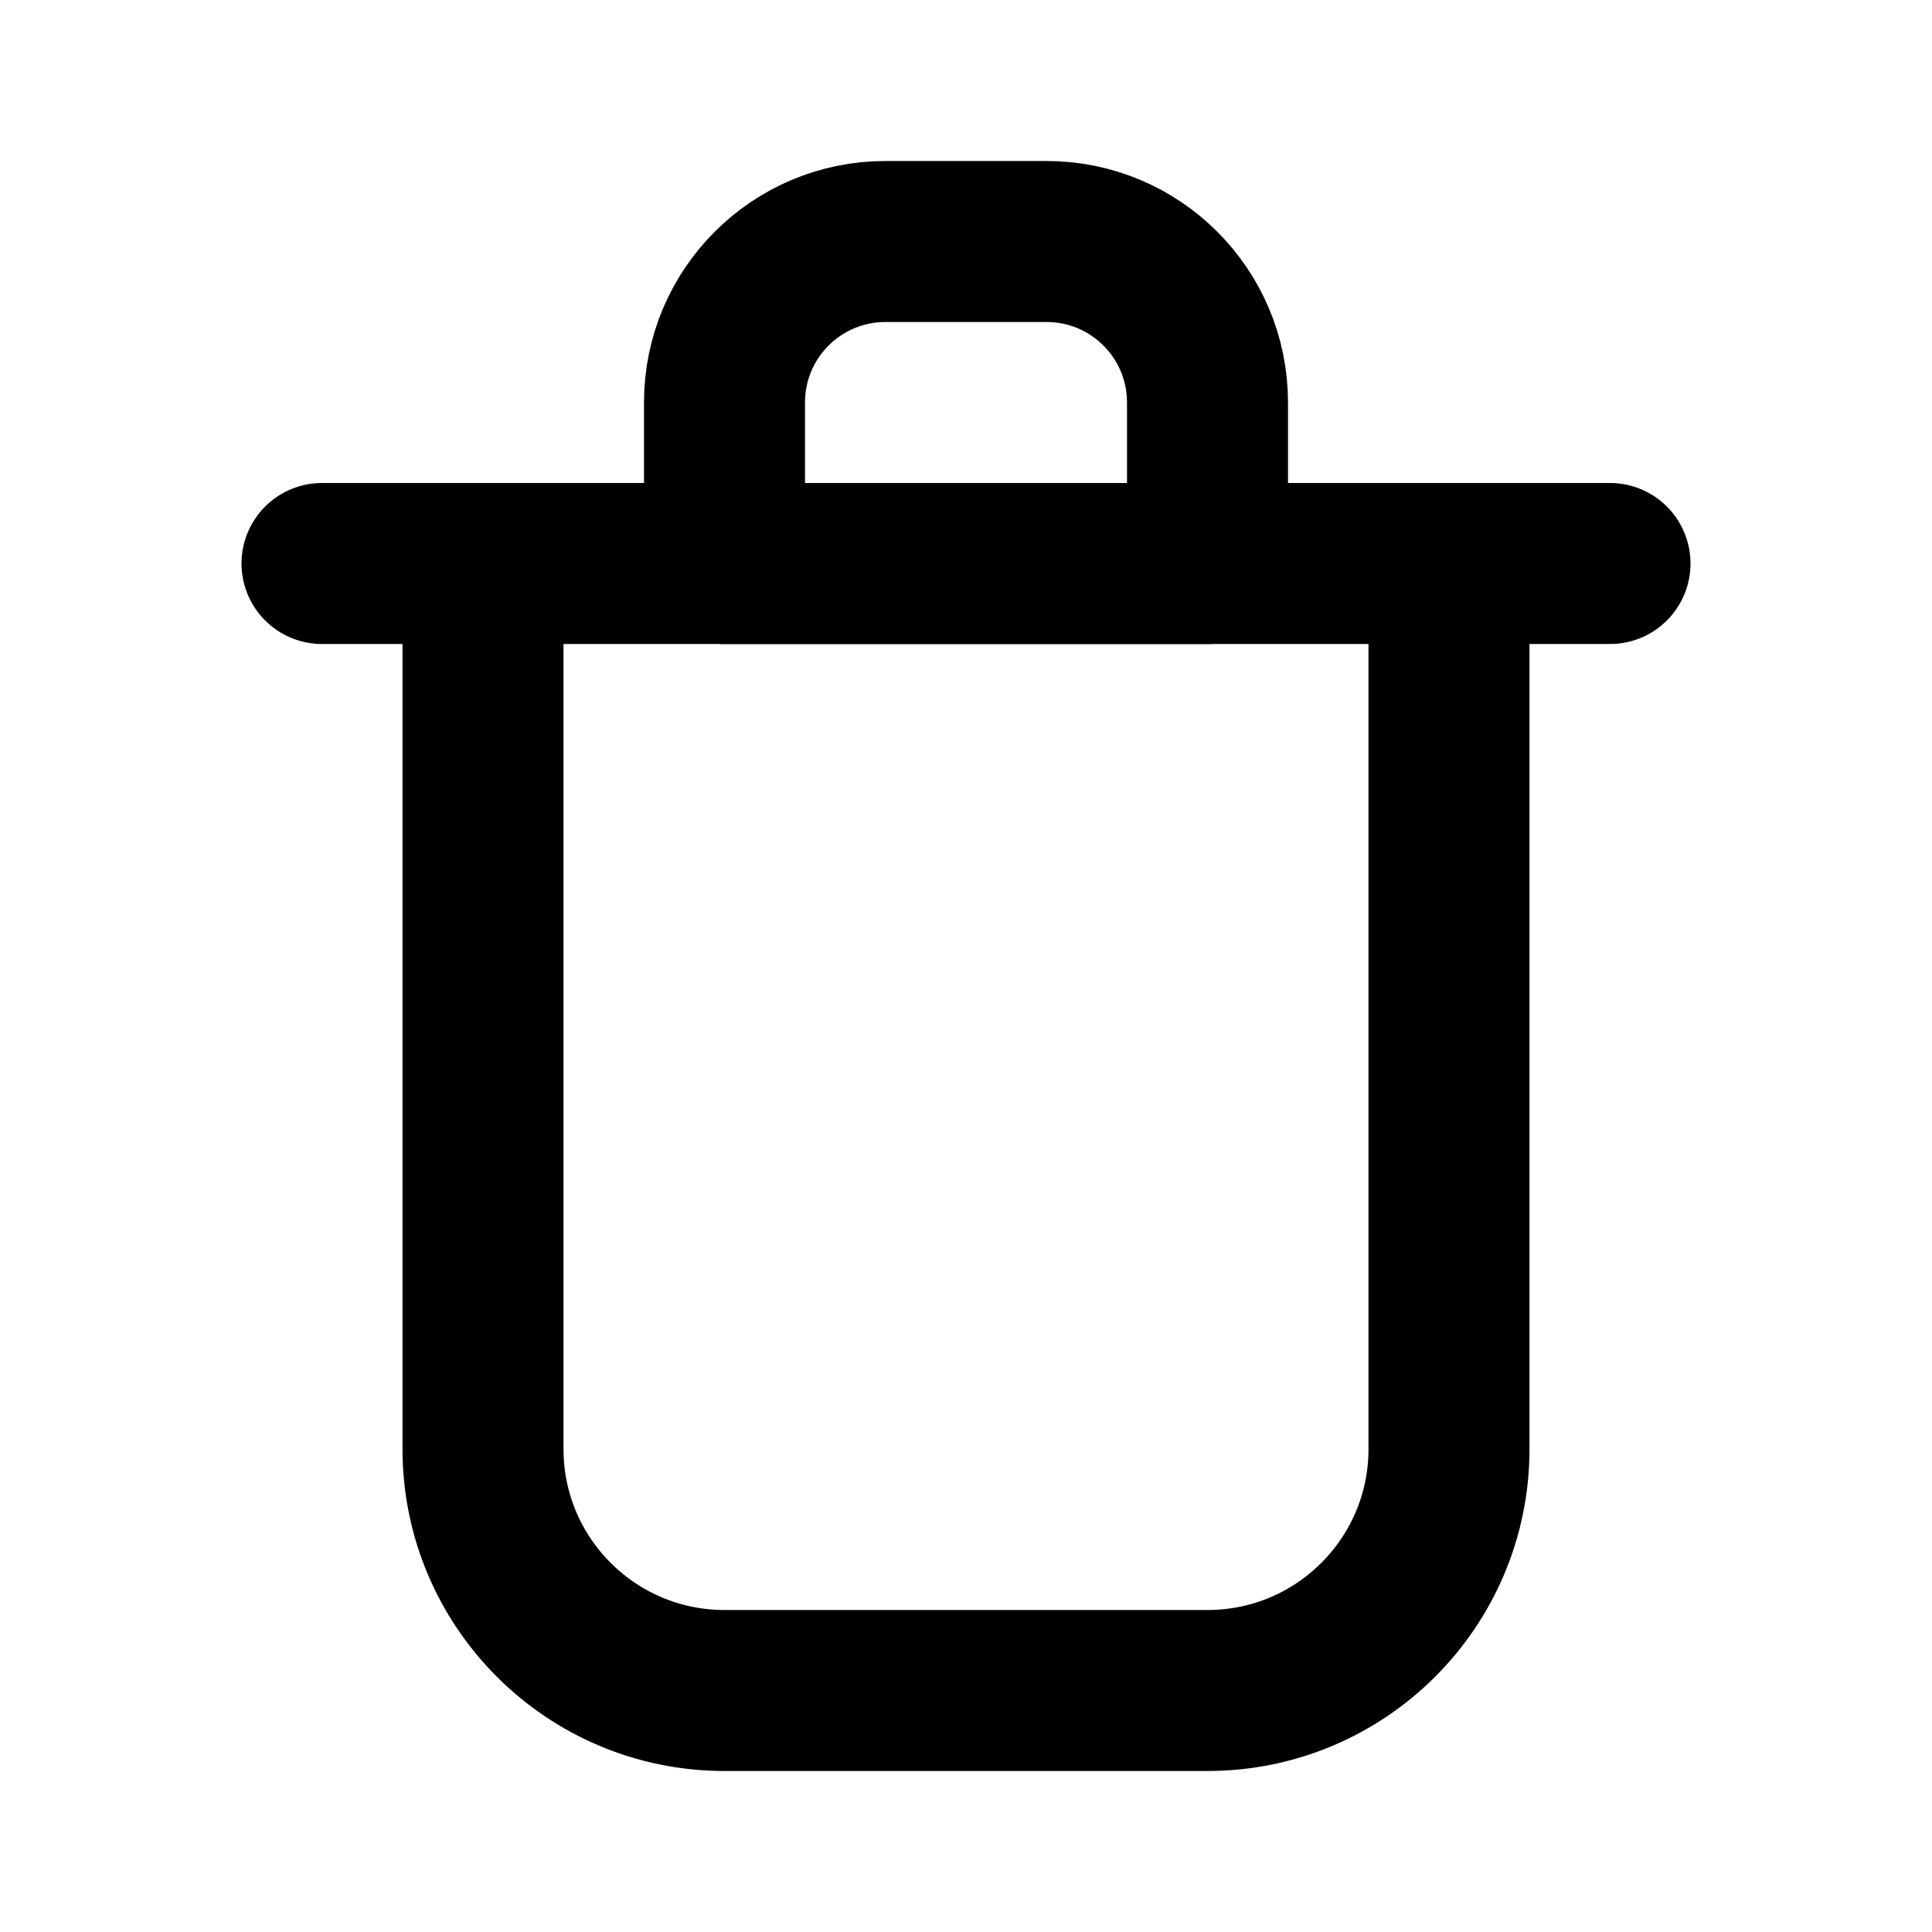
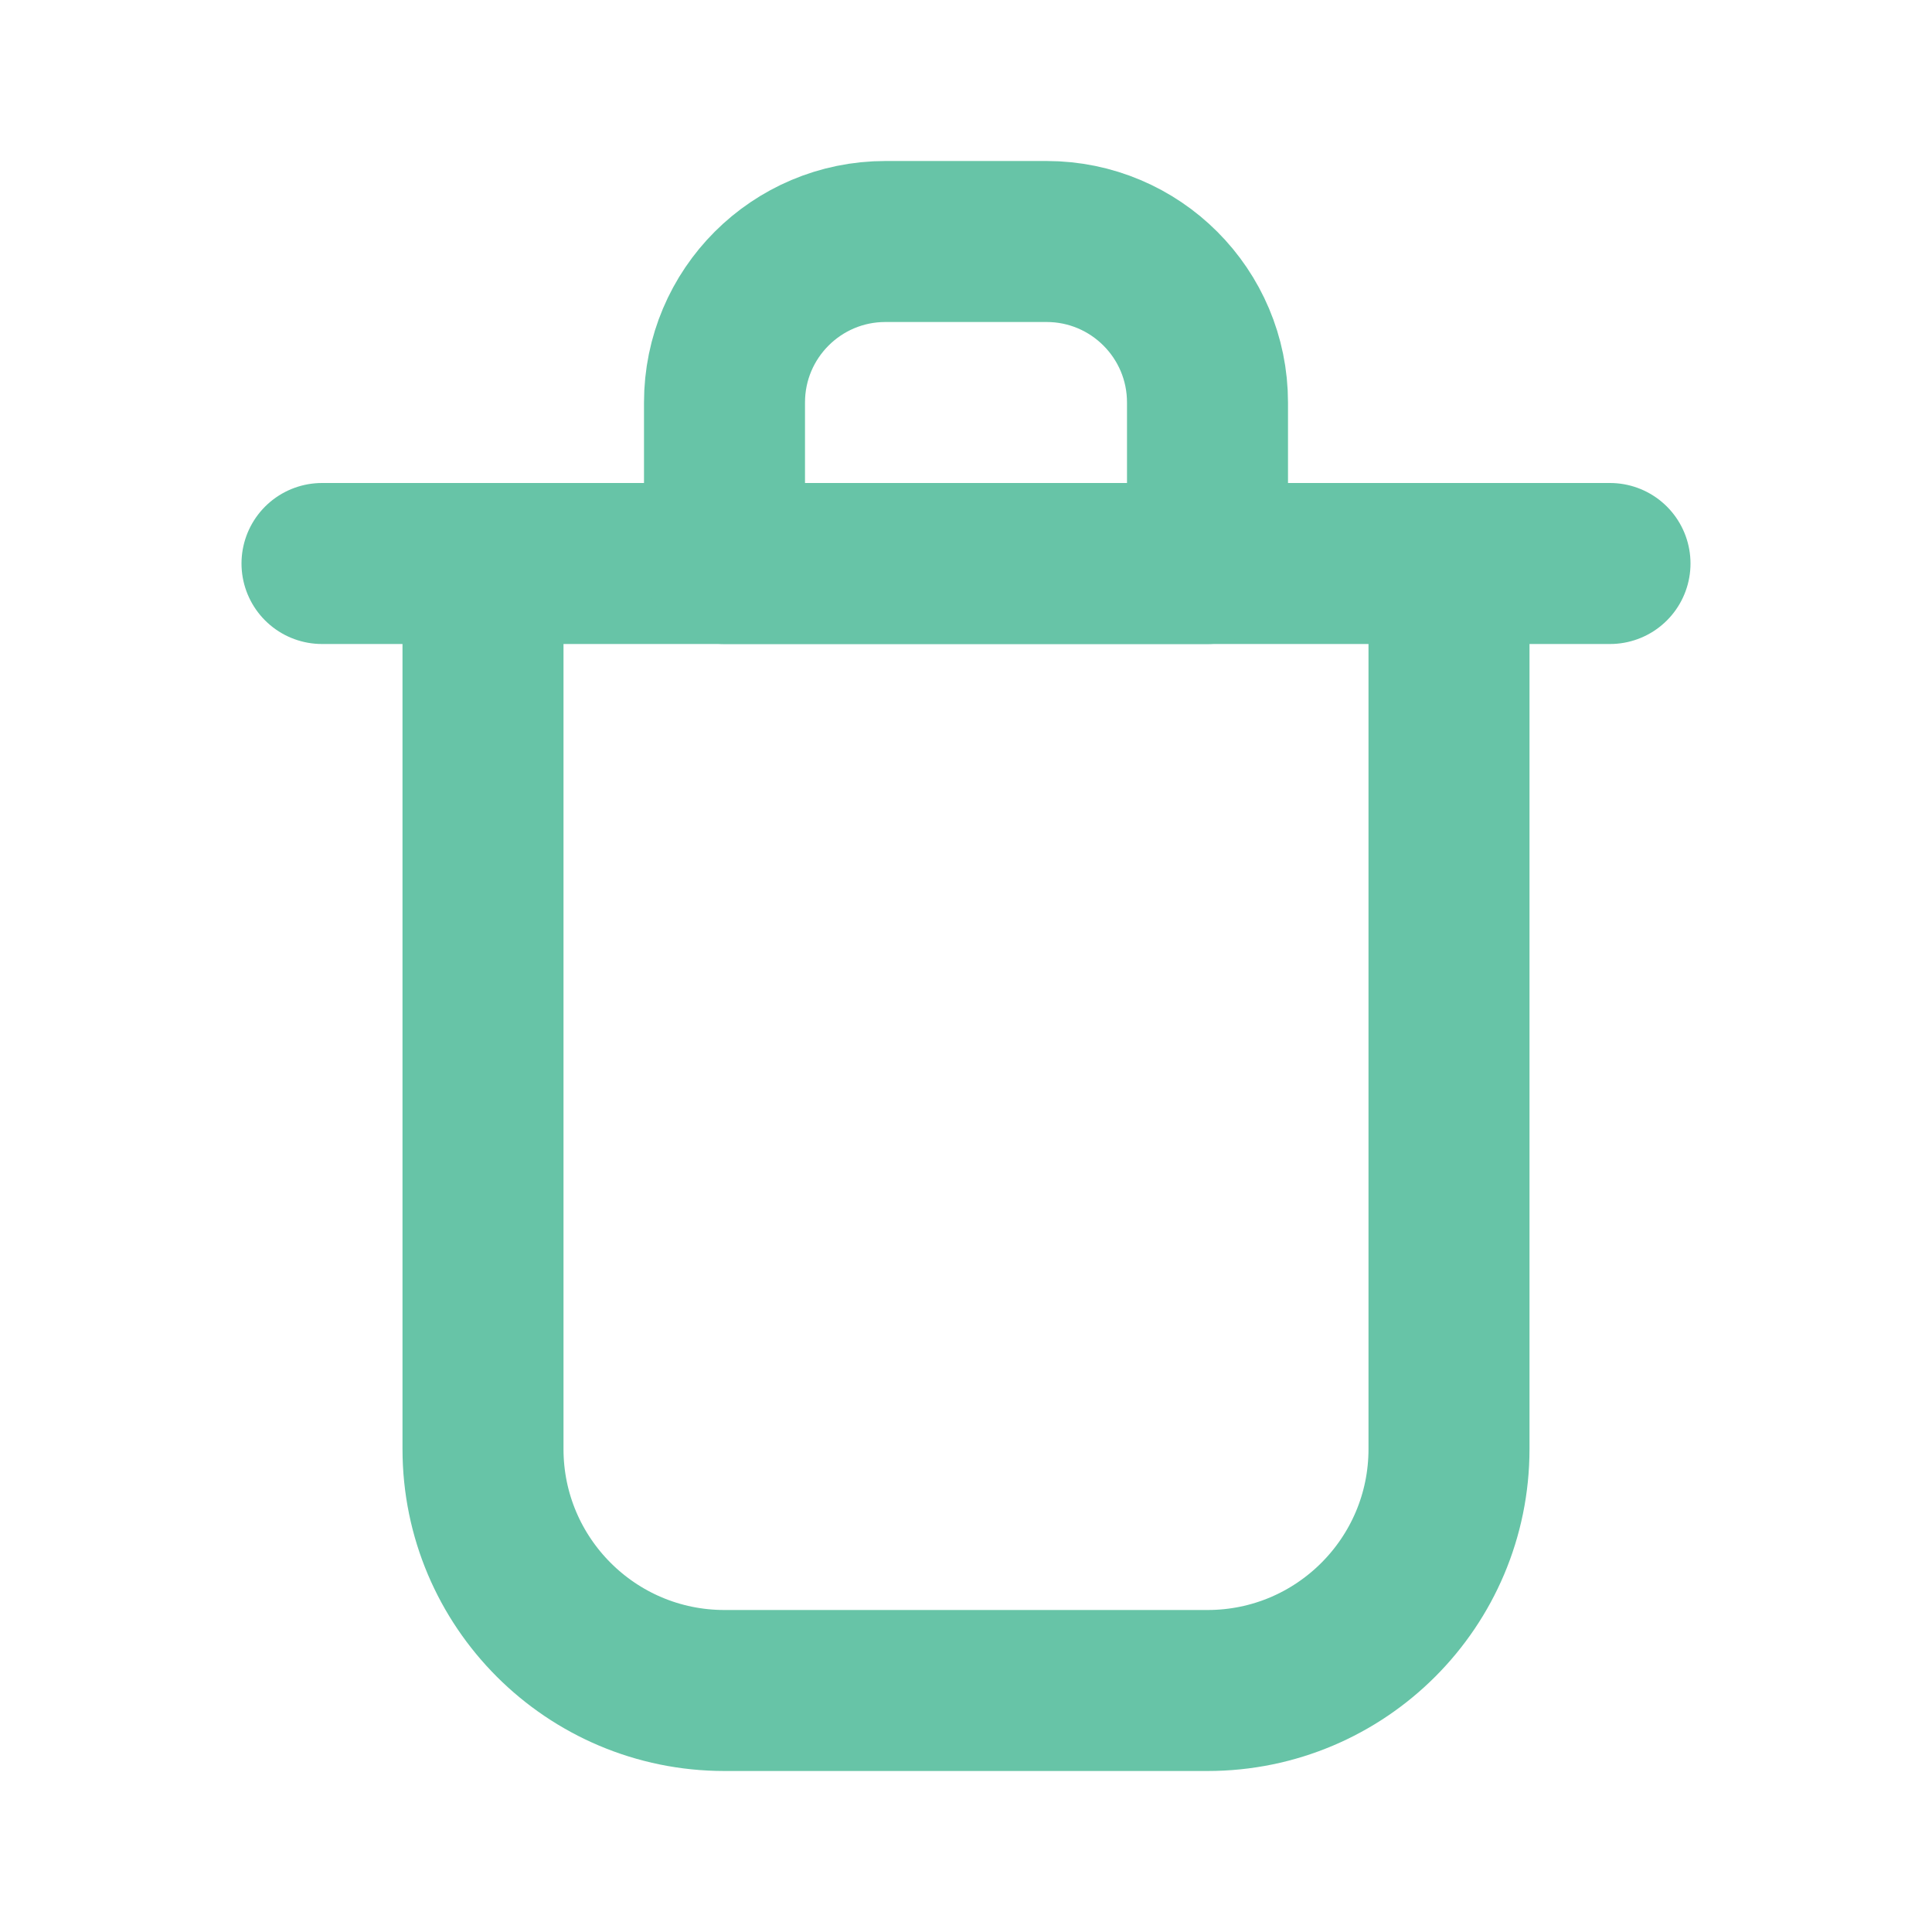
<svg xmlns="http://www.w3.org/2000/svg" width="800px" height="800px" viewBox="0 0 24 24" fill="none">
  <g id="SVGRepo_bgCarrier" stroke-width="0" />
  <g id="SVGRepo_tracerCarrier" stroke-linecap="round" stroke-linejoin="round" />
  <g id="SVGRepo_iconCarrier">
-     <path d="M4 7H20" stroke="#000000" stroke-width="2" stroke-linecap="round" stroke-linejoin="round" />
-     <path d="M6 7V18C6 19.657 7.343 21 9 21H15C16.657 21 18 19.657 18 18V7" stroke="#000000" stroke-width="2" stroke-linecap="round" stroke-linejoin="round" />
-     <path d="M9 5C9 3.895 9.895 3 11 3H13C14.105 3 15 3.895 15 5V7H9V5Z" stroke="#000000" stroke-width="2" stroke-linecap="round" stroke-linejoin="round" />
+     <path d="M4 7H20" stroke="#67C4A7" stroke-width="2" stroke-linecap="round" stroke-linejoin="round" />
+     <path d="M6 7V18C6 19.657 7.343 21 9 21H15C16.657 21 18 19.657 18 18V7" stroke="#67C4A7" stroke-width="2" stroke-linecap="round" stroke-linejoin="round" />
+     <path d="M9 5C9 3.895 9.895 3 11 3H13C14.105 3 15 3.895 15 5V7H9V5Z" stroke="#67C4A7" stroke-width="2" stroke-linecap="round" stroke-linejoin="round" />
  </g>
</svg>
